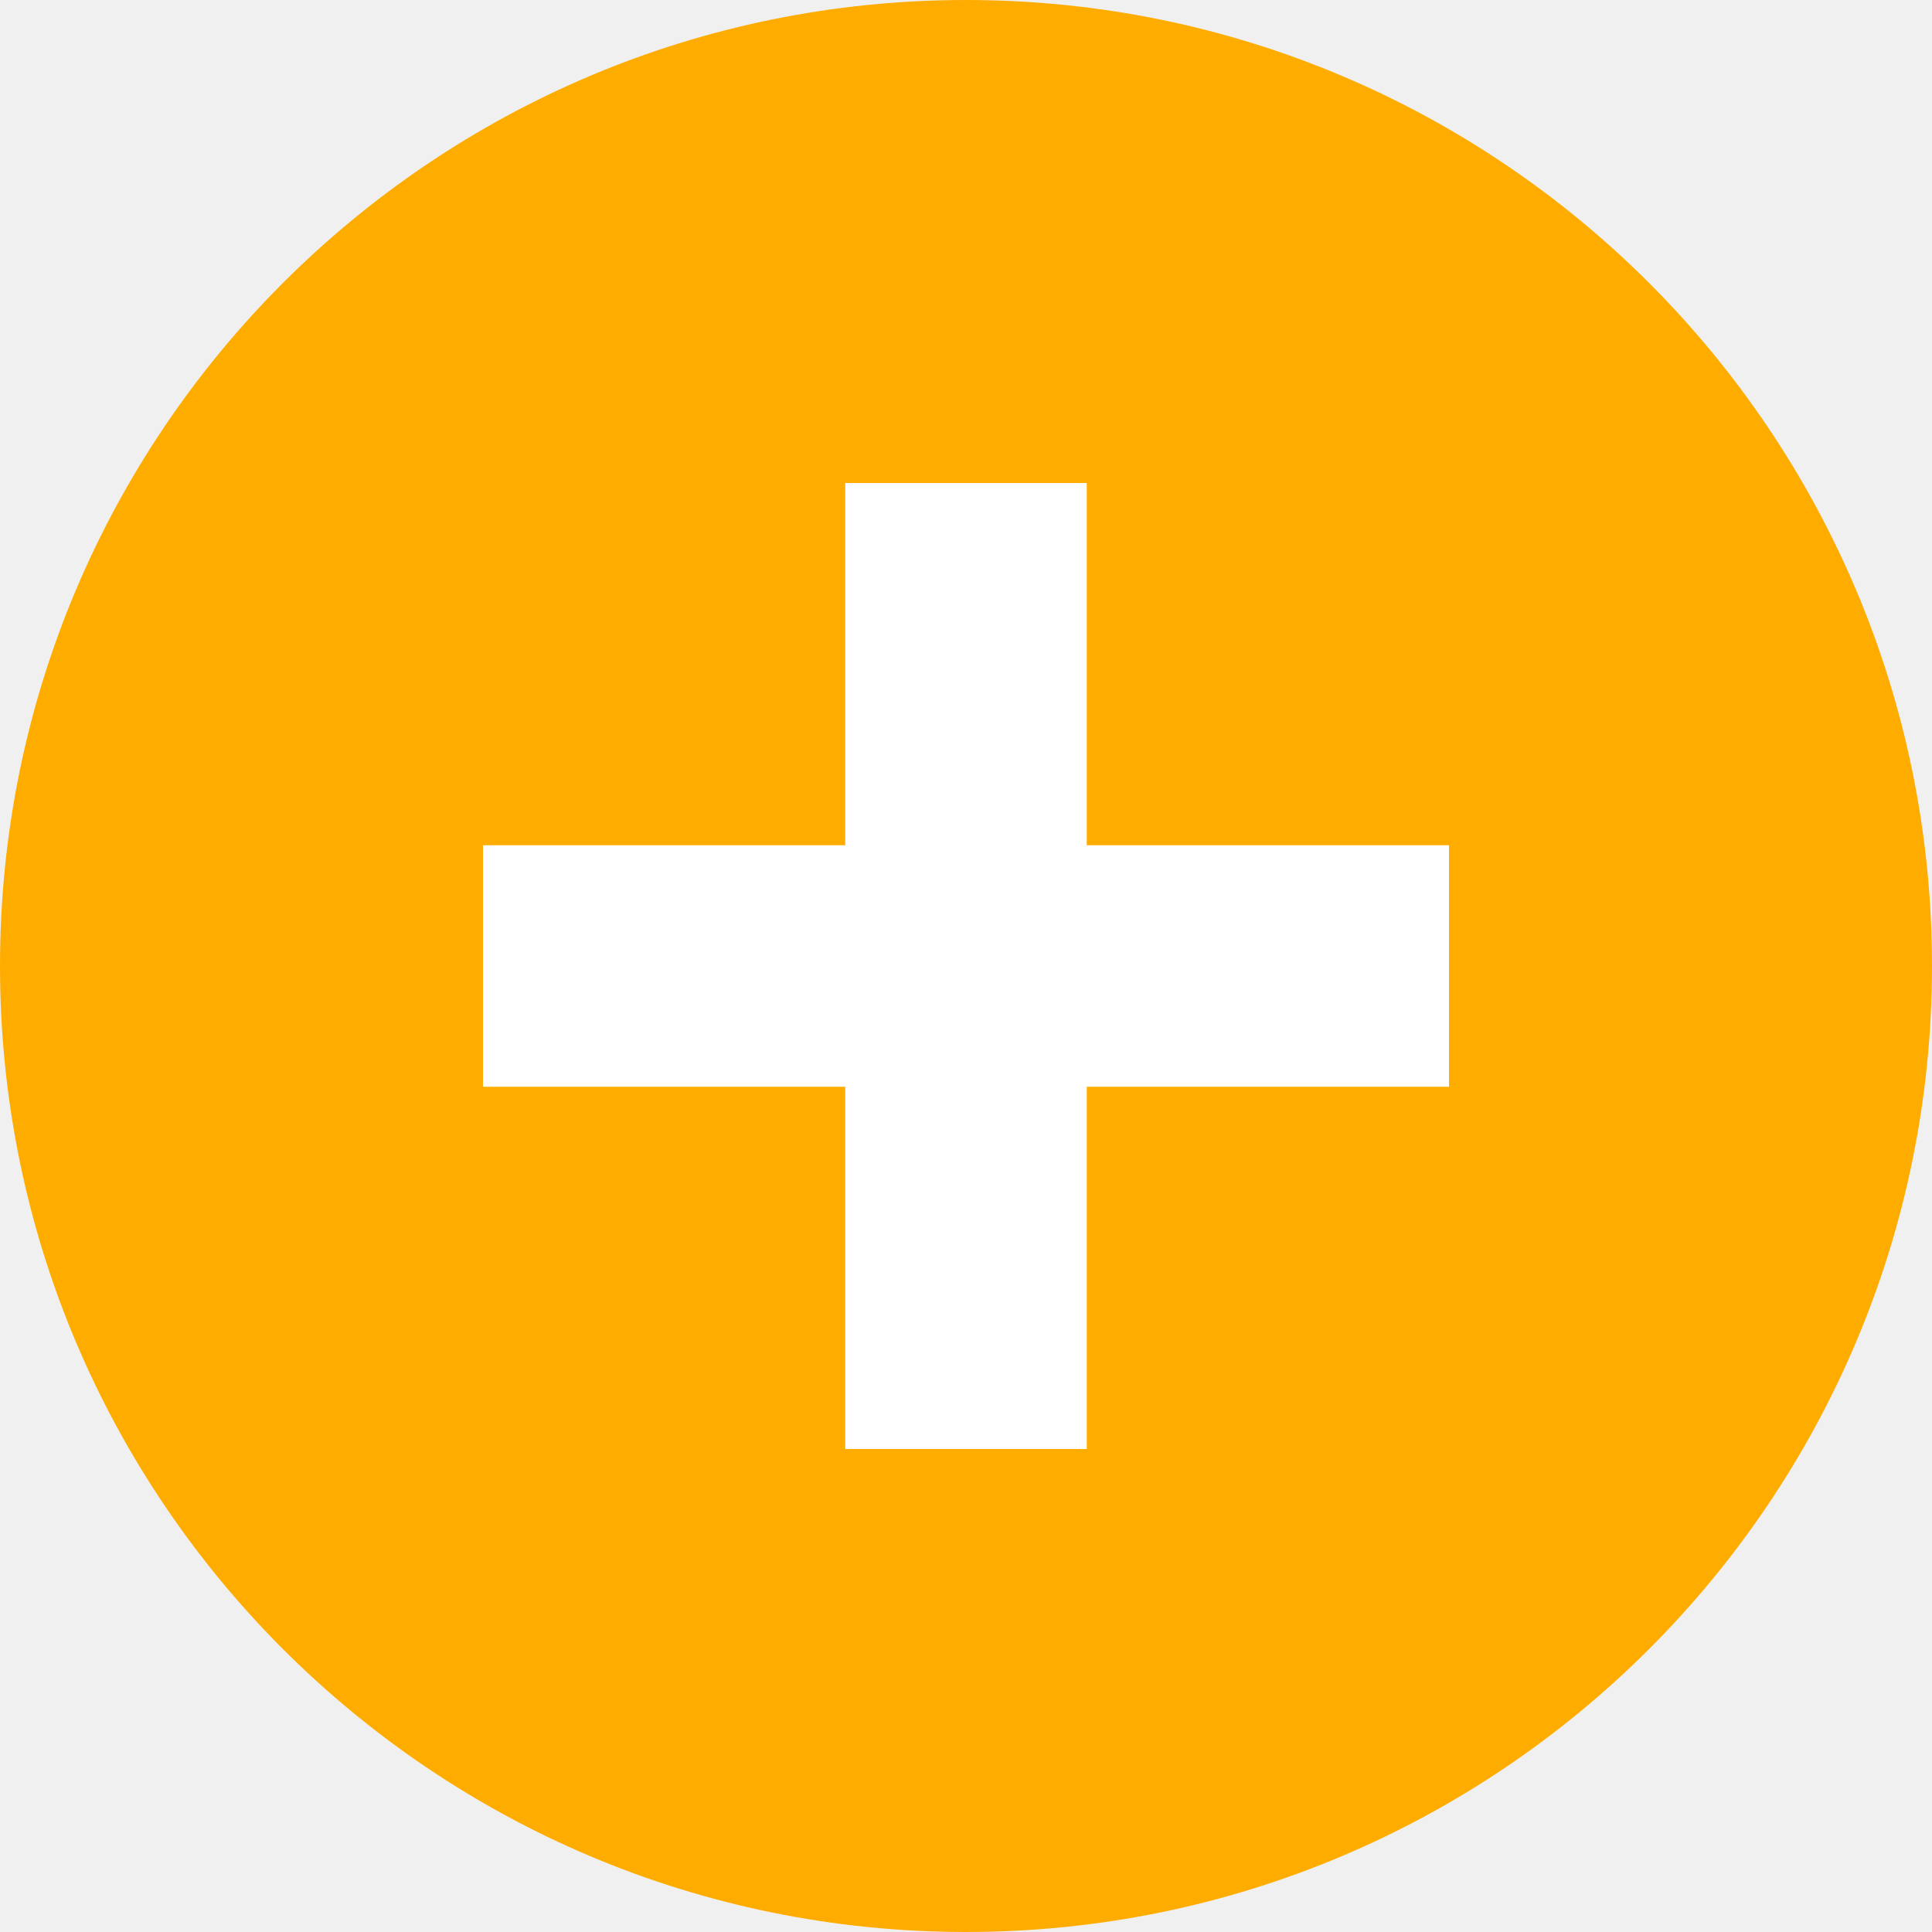
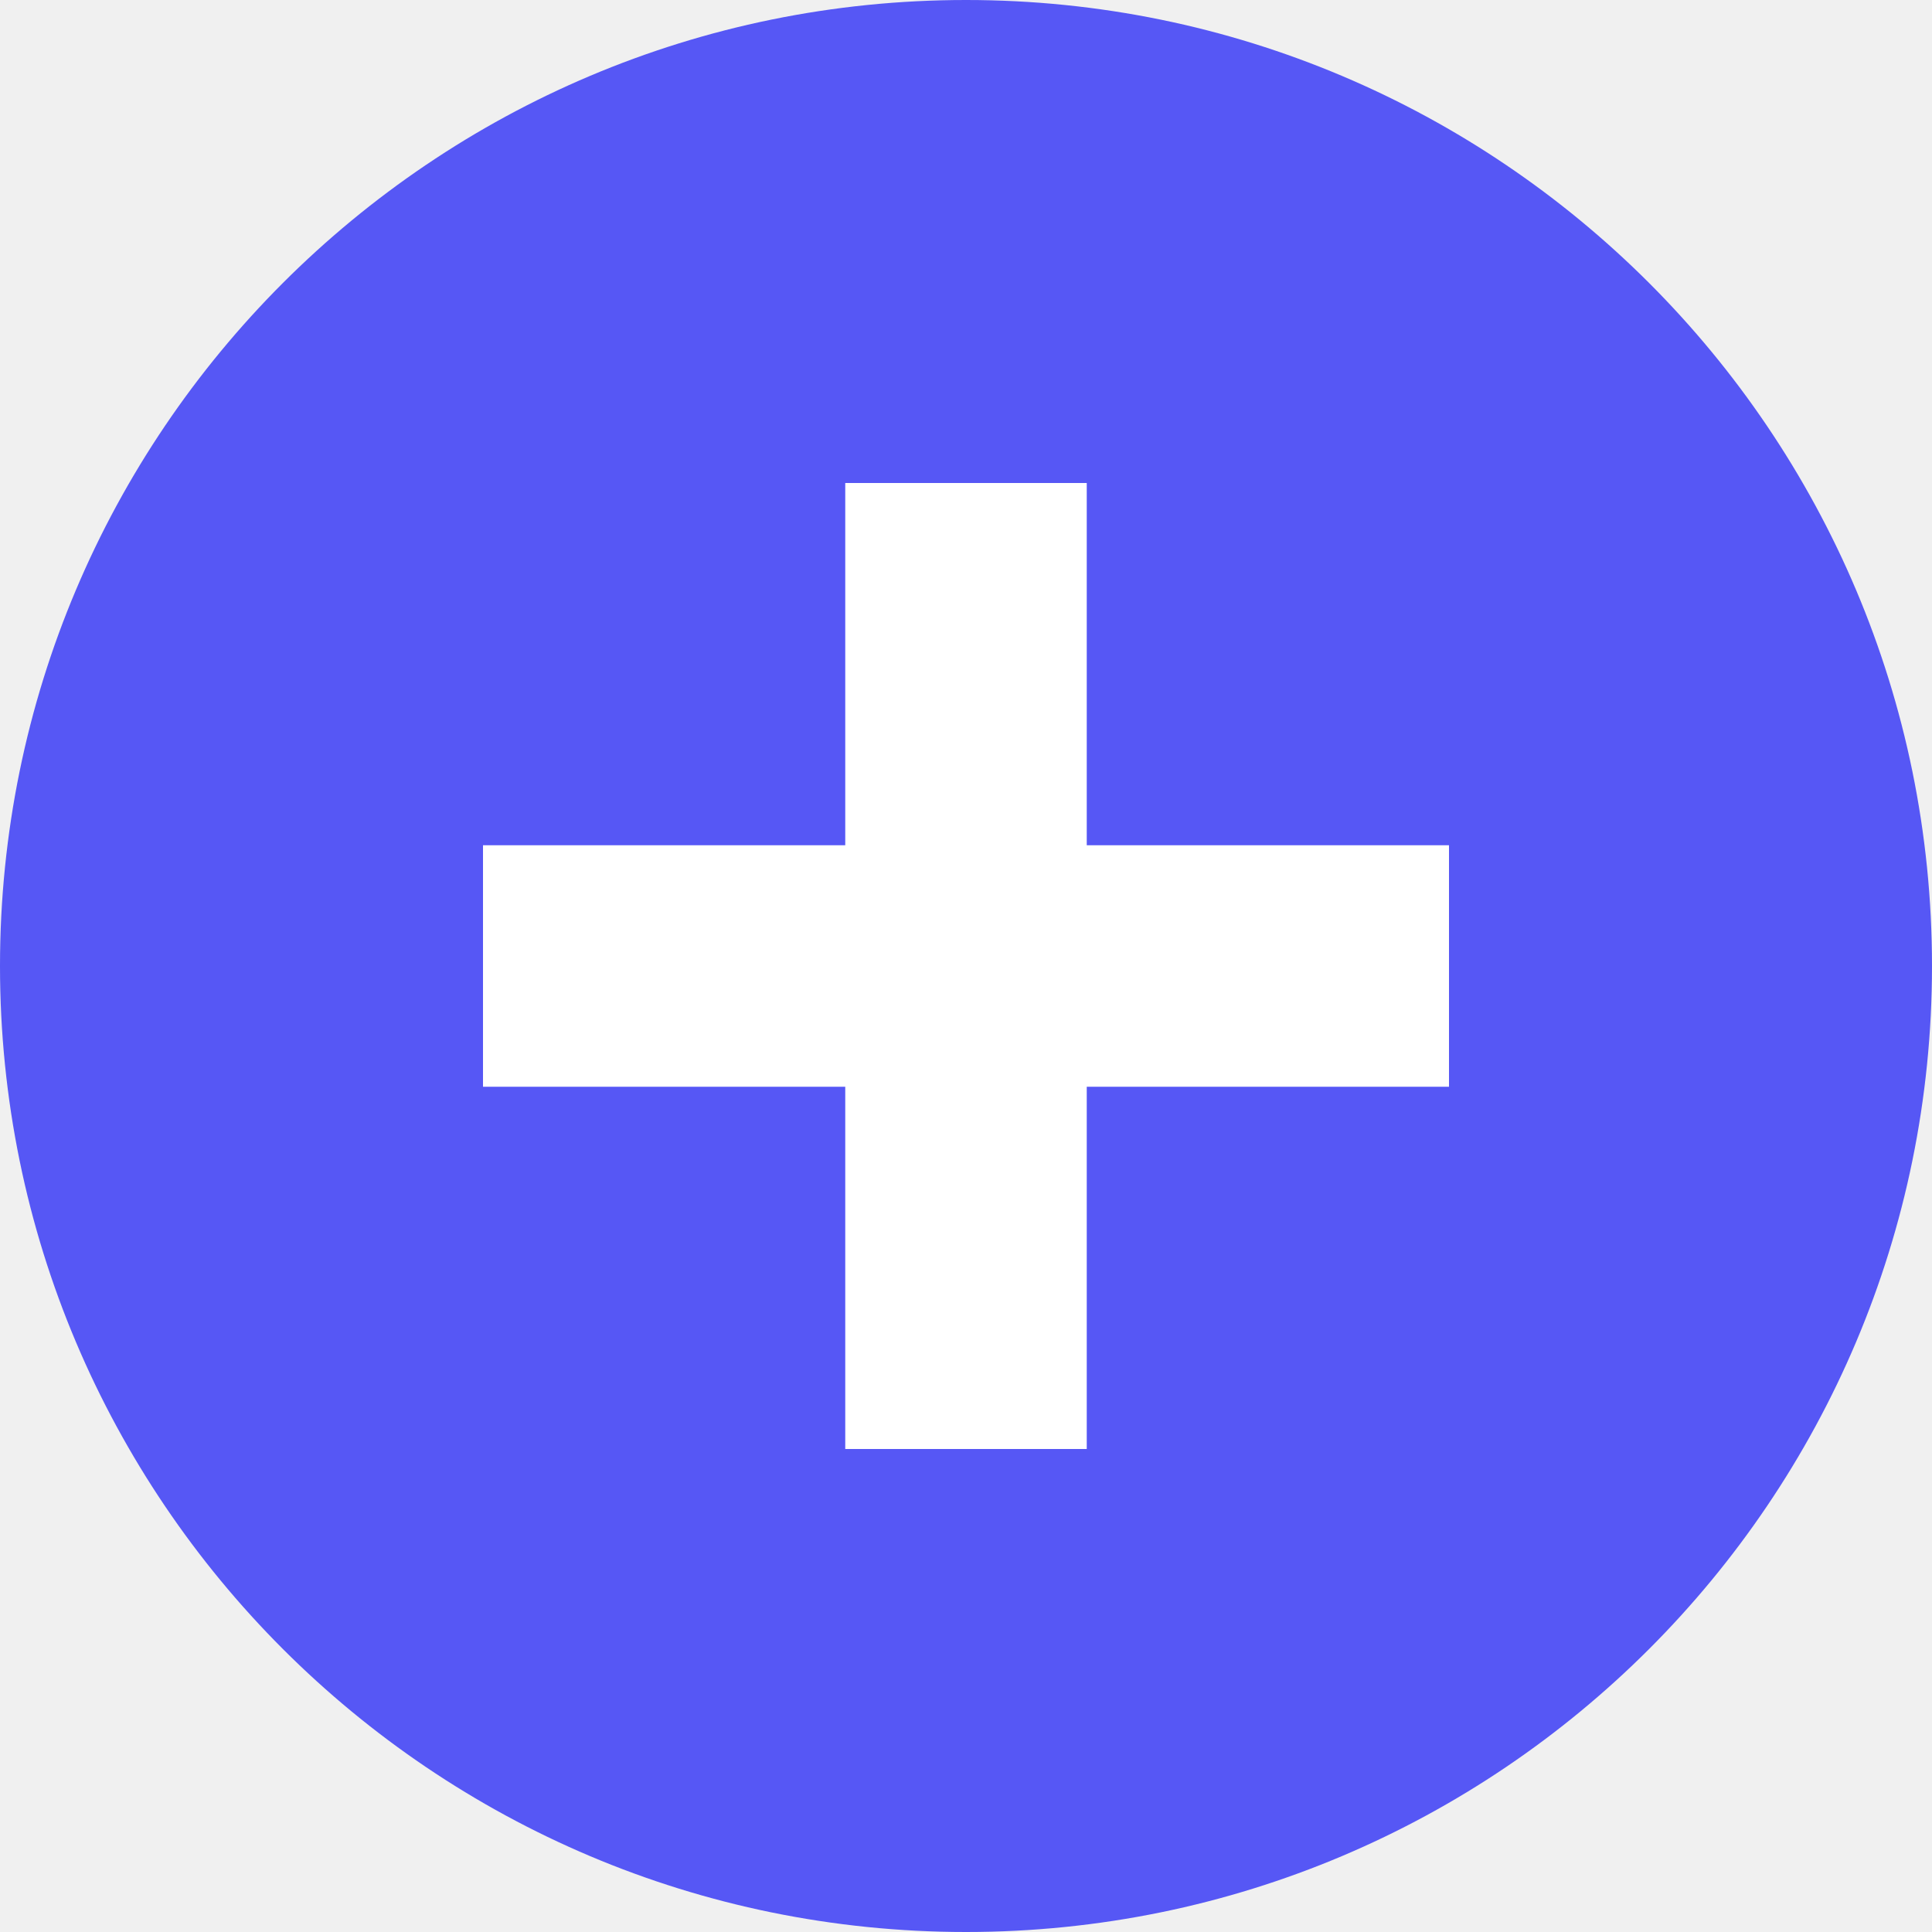
- <svg xmlns="http://www.w3.org/2000/svg" width="16" height="16" viewBox="0 0 16 16" version="1.1" id="svg6">
-   <defs id="defs10" />
-   <circle cx="8" cy="8" r="8" fill="#FF4081" id="circle2" style="fill:#ffac00;fill-opacity:1" />
-   <path d="m7 4v3h-3v2h3v3h2v-3h3v-2h-3v-3h-2z" fill="#FFFFFF" id="path4" />
+ <svg xmlns="http://www.w3.org/2000/svg" width="16" height="16" version="1.1" viewBox="0 0 16 16">
+   <circle cx="8" cy="8" r="8" fill="#5657f5" />
+   <path d="m7 4v3h-3v2h3v3h2v-3h3v-2h-3v-3h-2z" fill="#fff" />
</svg>
